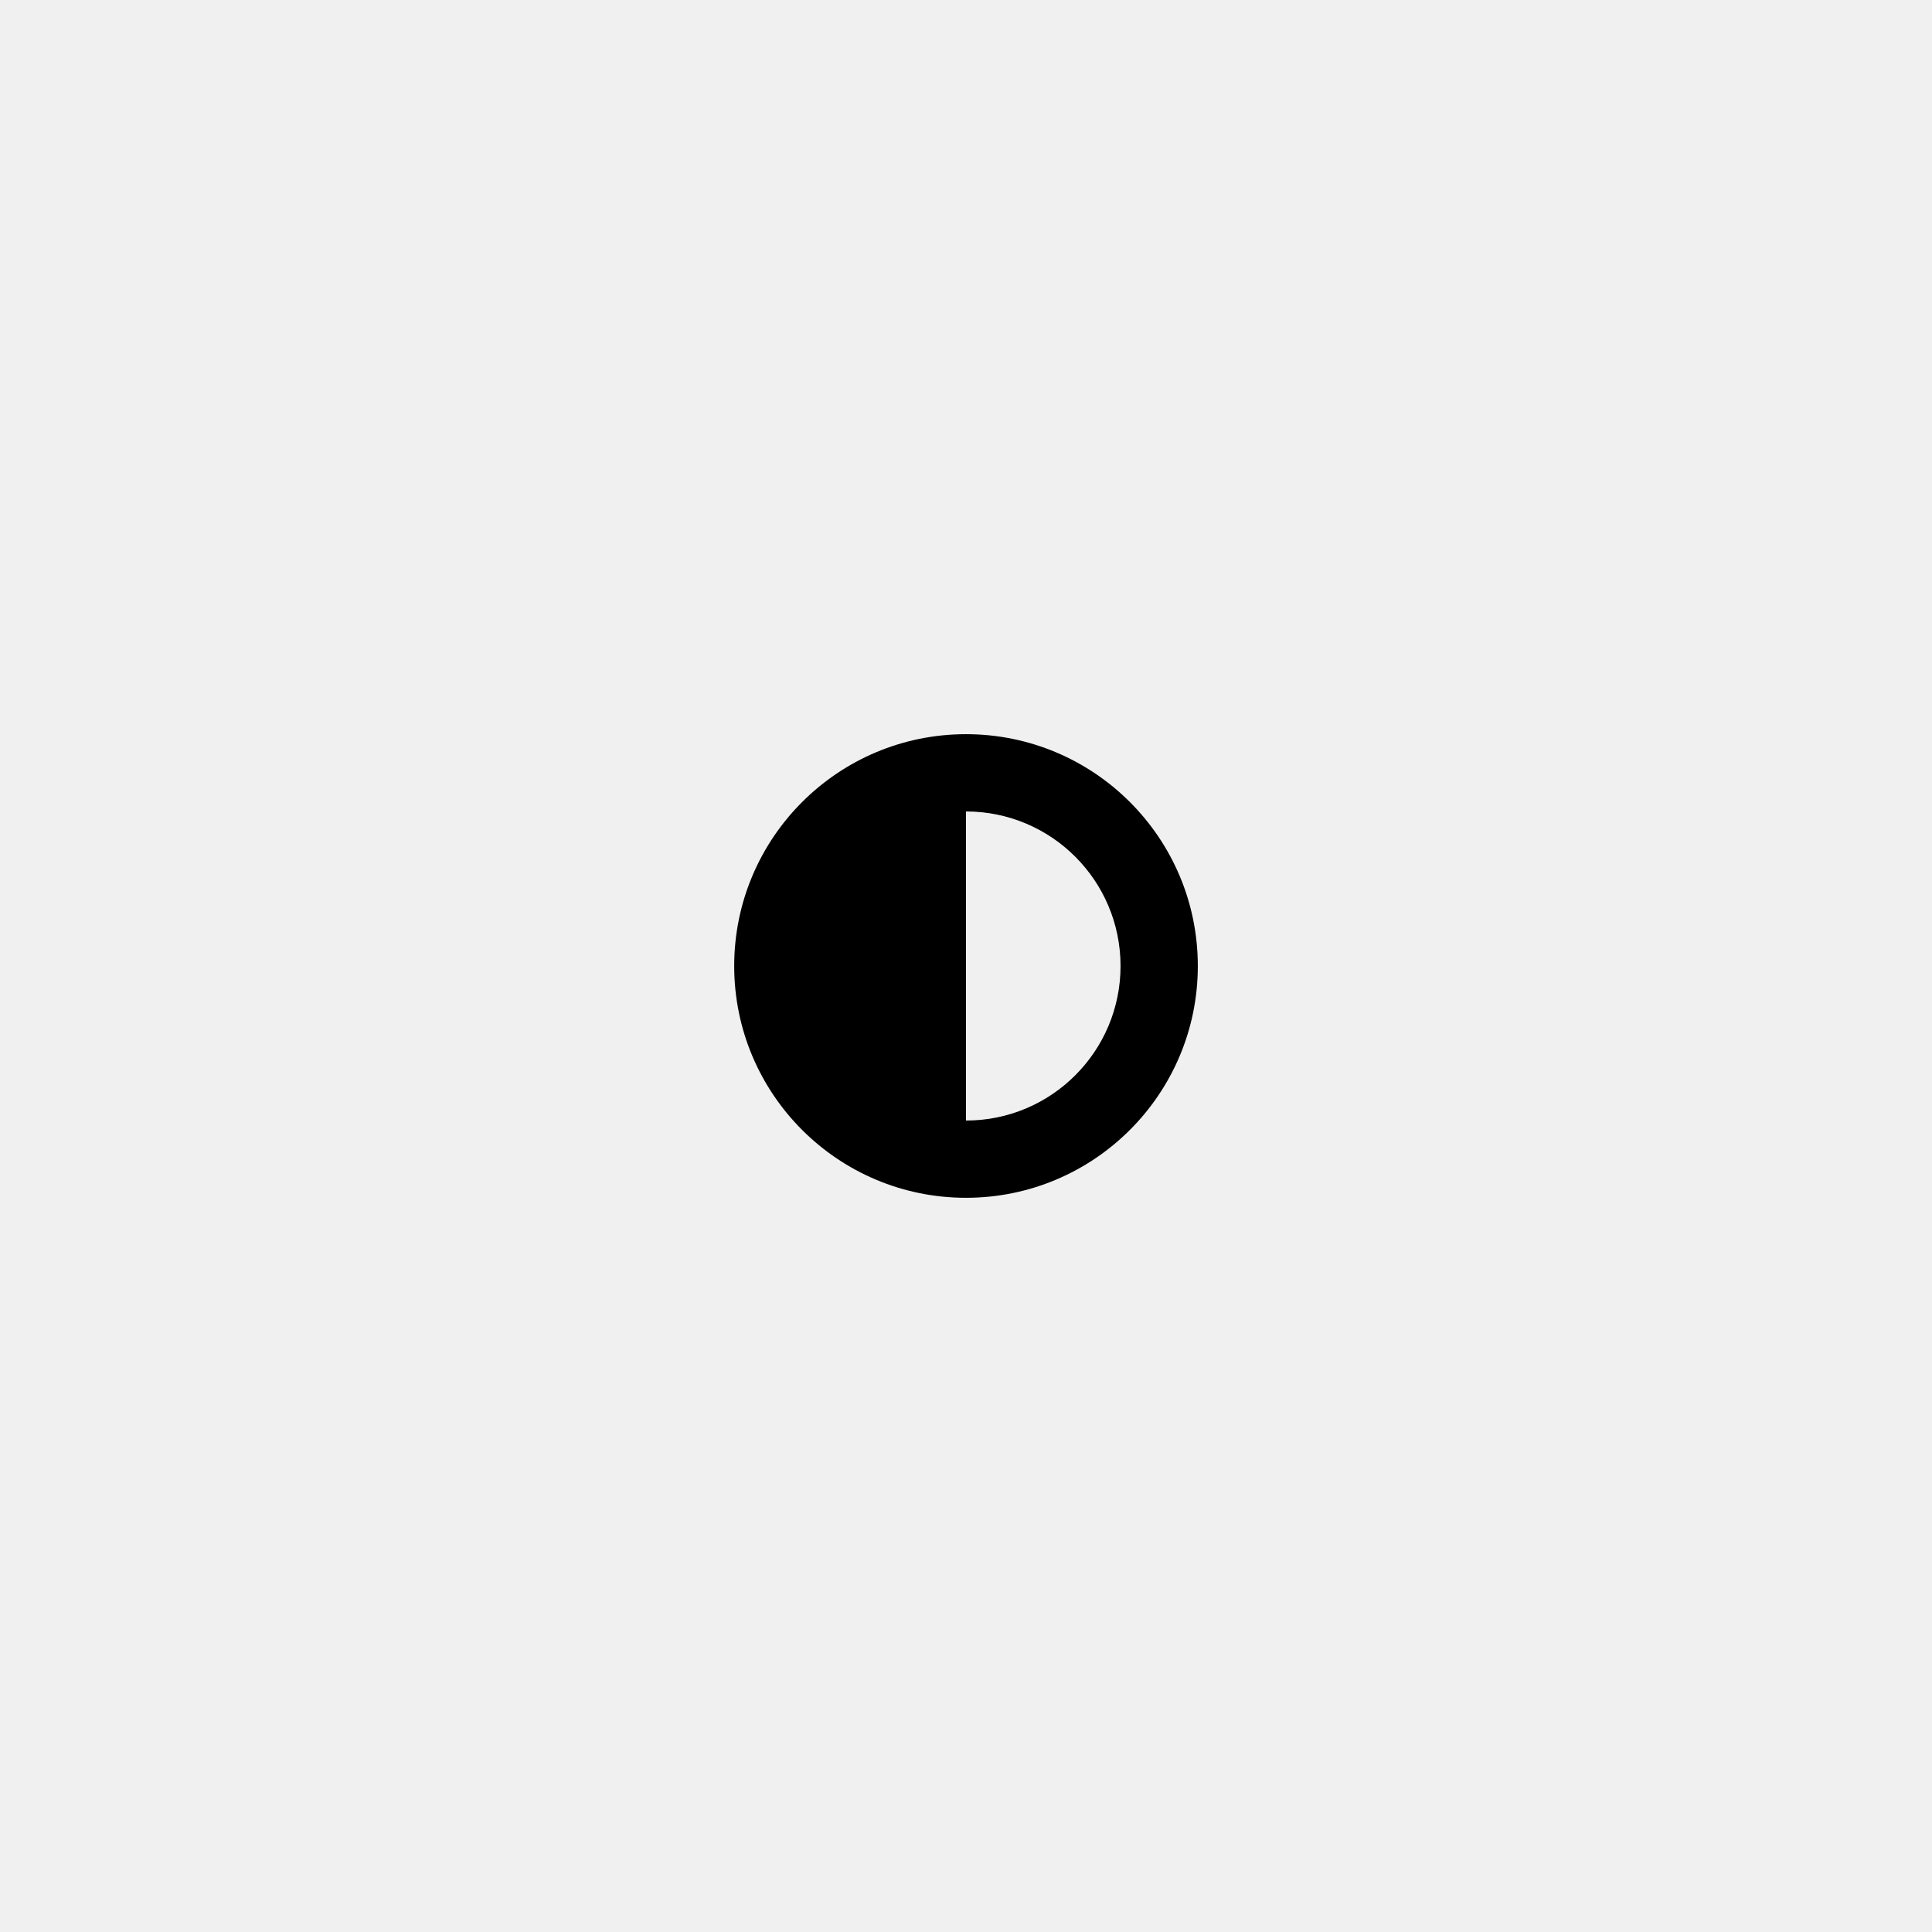
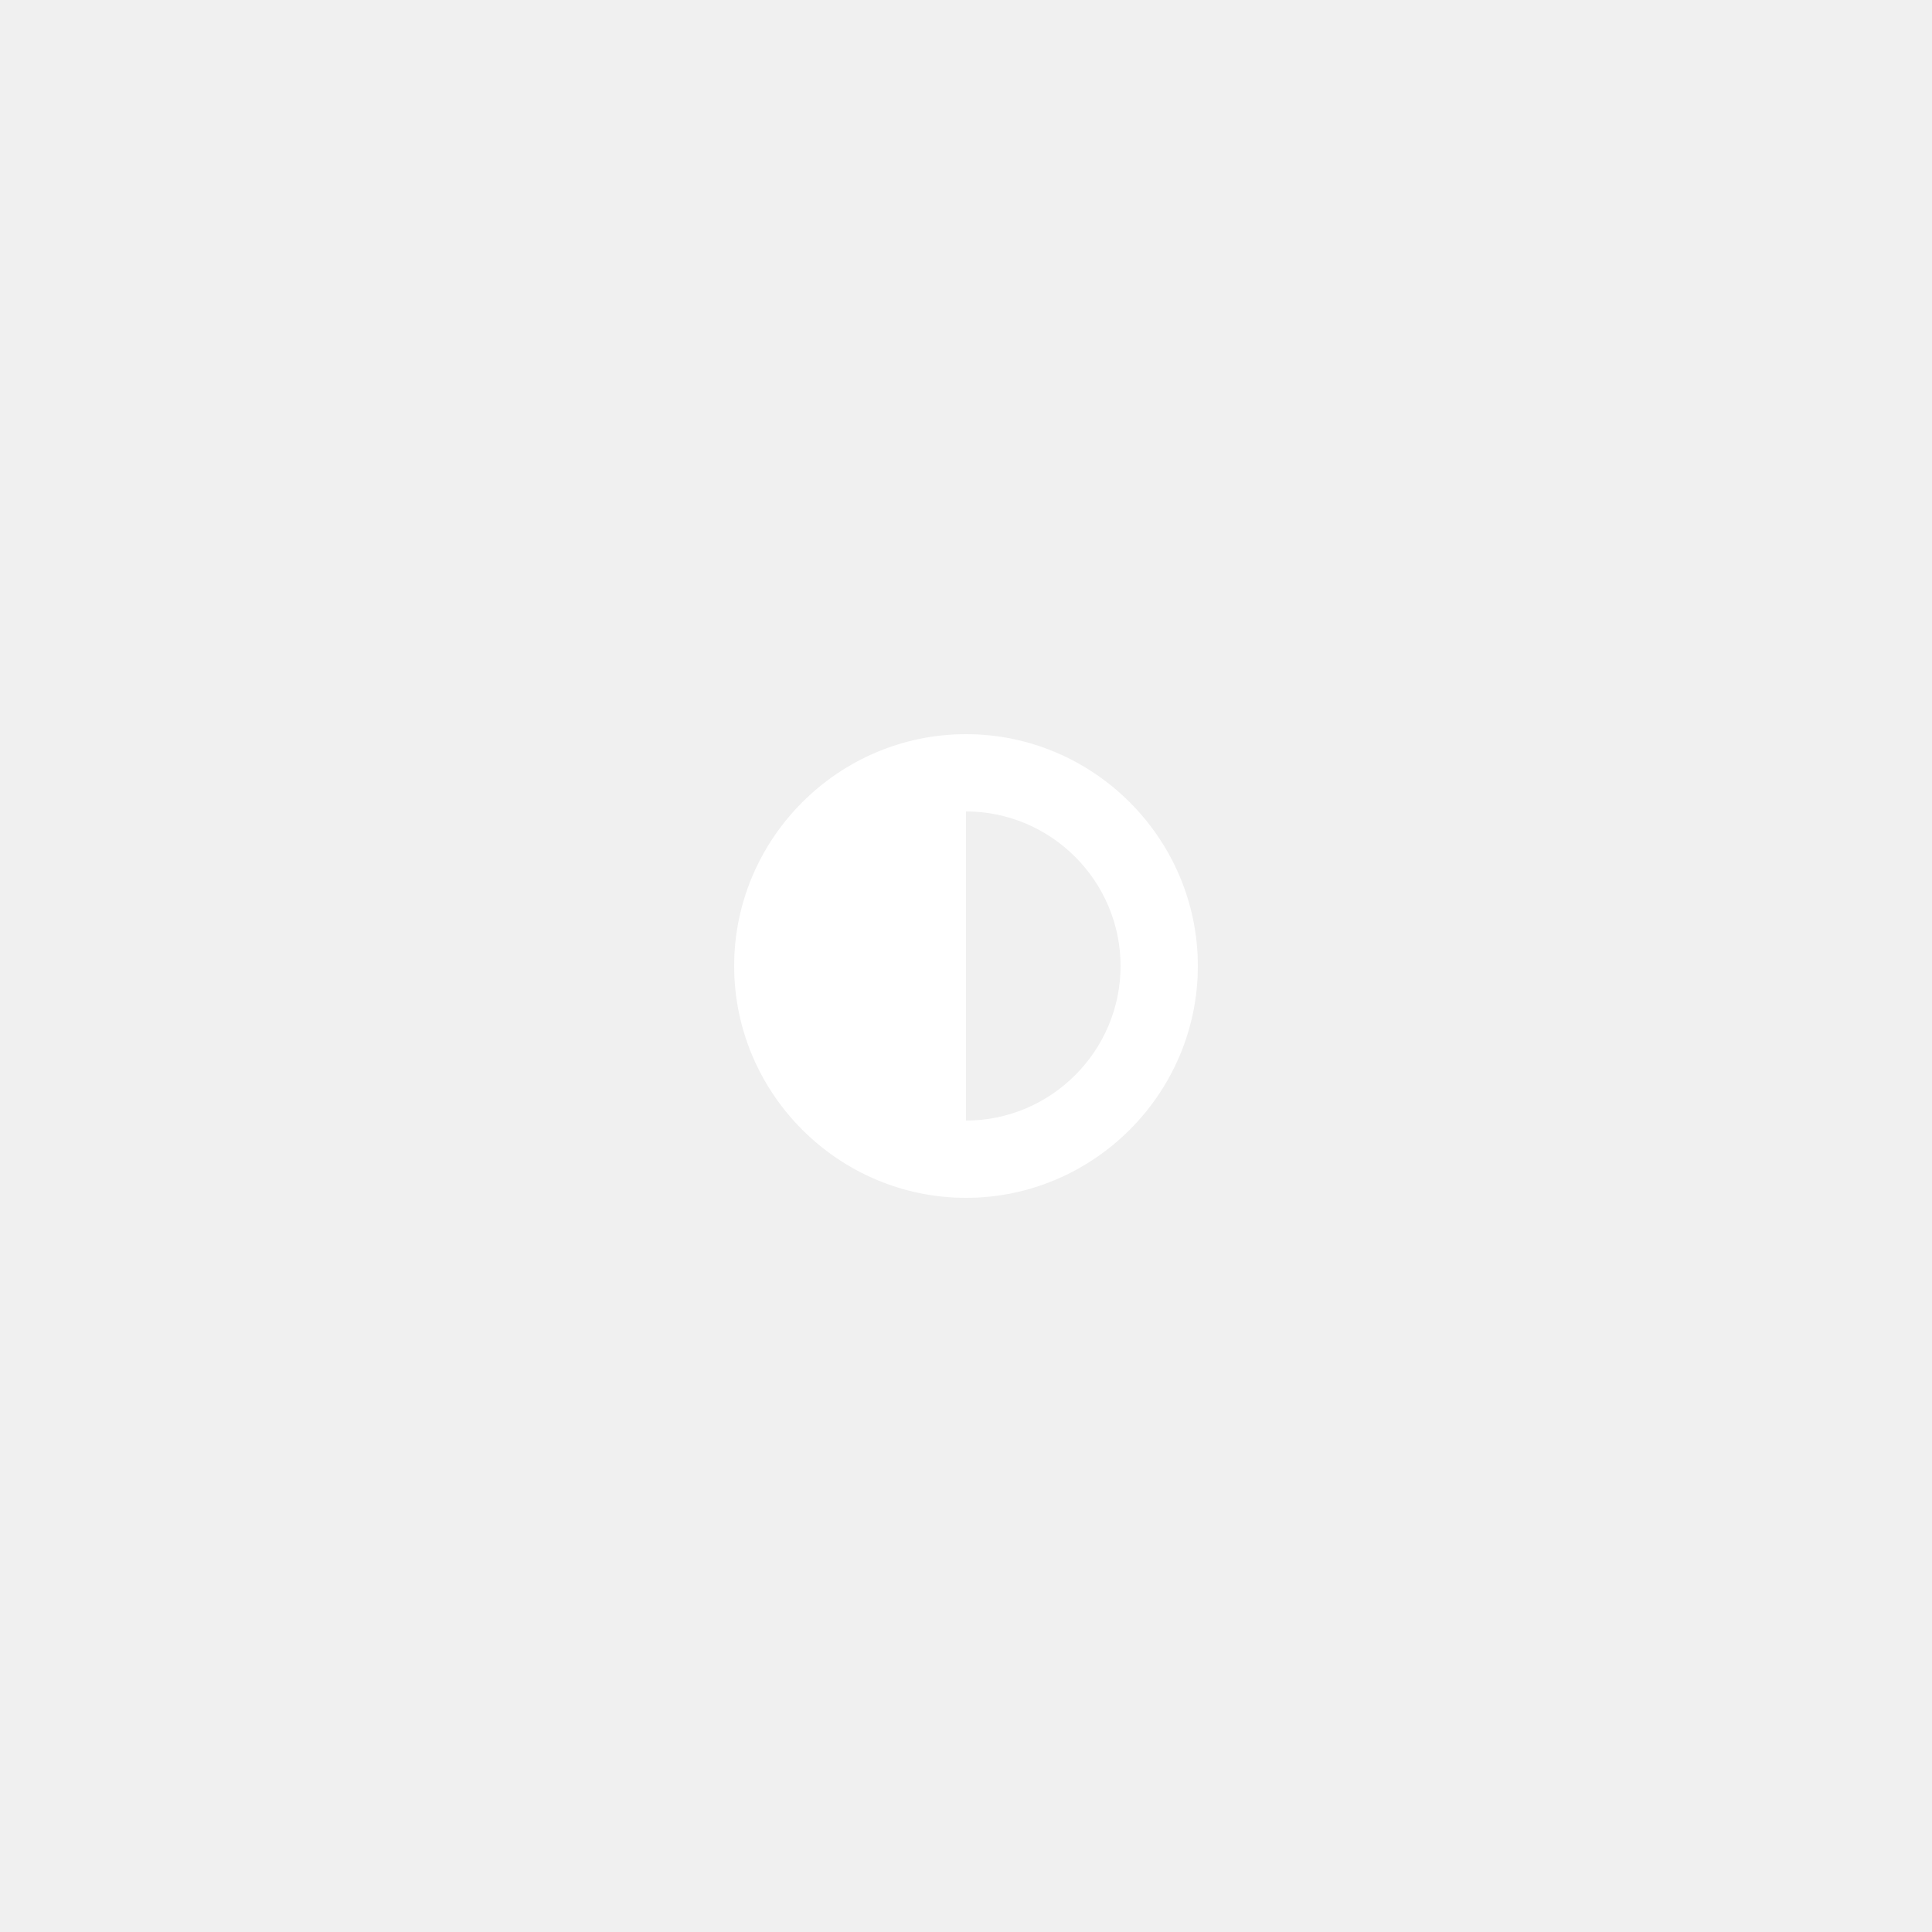
- <svg xmlns="http://www.w3.org/2000/svg" version="1.1" id="Layer_1" x="0px" y="0px" width="100px" height="100px" viewBox="0 0 100 100" enable-background="new 0 0 100 100" xml:space="preserve">
-   <path fill-rule="evenodd" clip-rule="evenodd" d="M50,61.998c-6.627,0-11.998-5.372-11.998-11.998  c0-6.627,5.371-11.999,11.998-11.999S61.999,43.373,61.999,50C61.999,56.626,56.627,61.998,50,61.998z M50,57.999  c4.418,0,7.999-3.582,7.999-7.999c0-4.418-3.581-7.999-7.999-7.999V57.999z" />
+ <svg xmlns="http://www.w3.org/2000/svg" version="1.1" id="Layer_1" x="0px" y="0px" viewBox="0 0 100 100" style="enable-background:new 0 0 100 100;" xml:space="preserve">
+   <style type="text/css">
+ 	.st0{fill-rule:evenodd;clip-rule:evenodd;fill:#FFFFFF;}
+ </style>
+   <path class="st0" d="M50,62c-6.6,0-12-5.4-12-12c0-6.6,5.4-12,12-12s12,5.4,12,12C62,56.6,56.6,62,50,62z M50,58c4.4,0,8-3.6,8-8  c0-4.4-3.6-8-8-8V58z" />
</svg>
